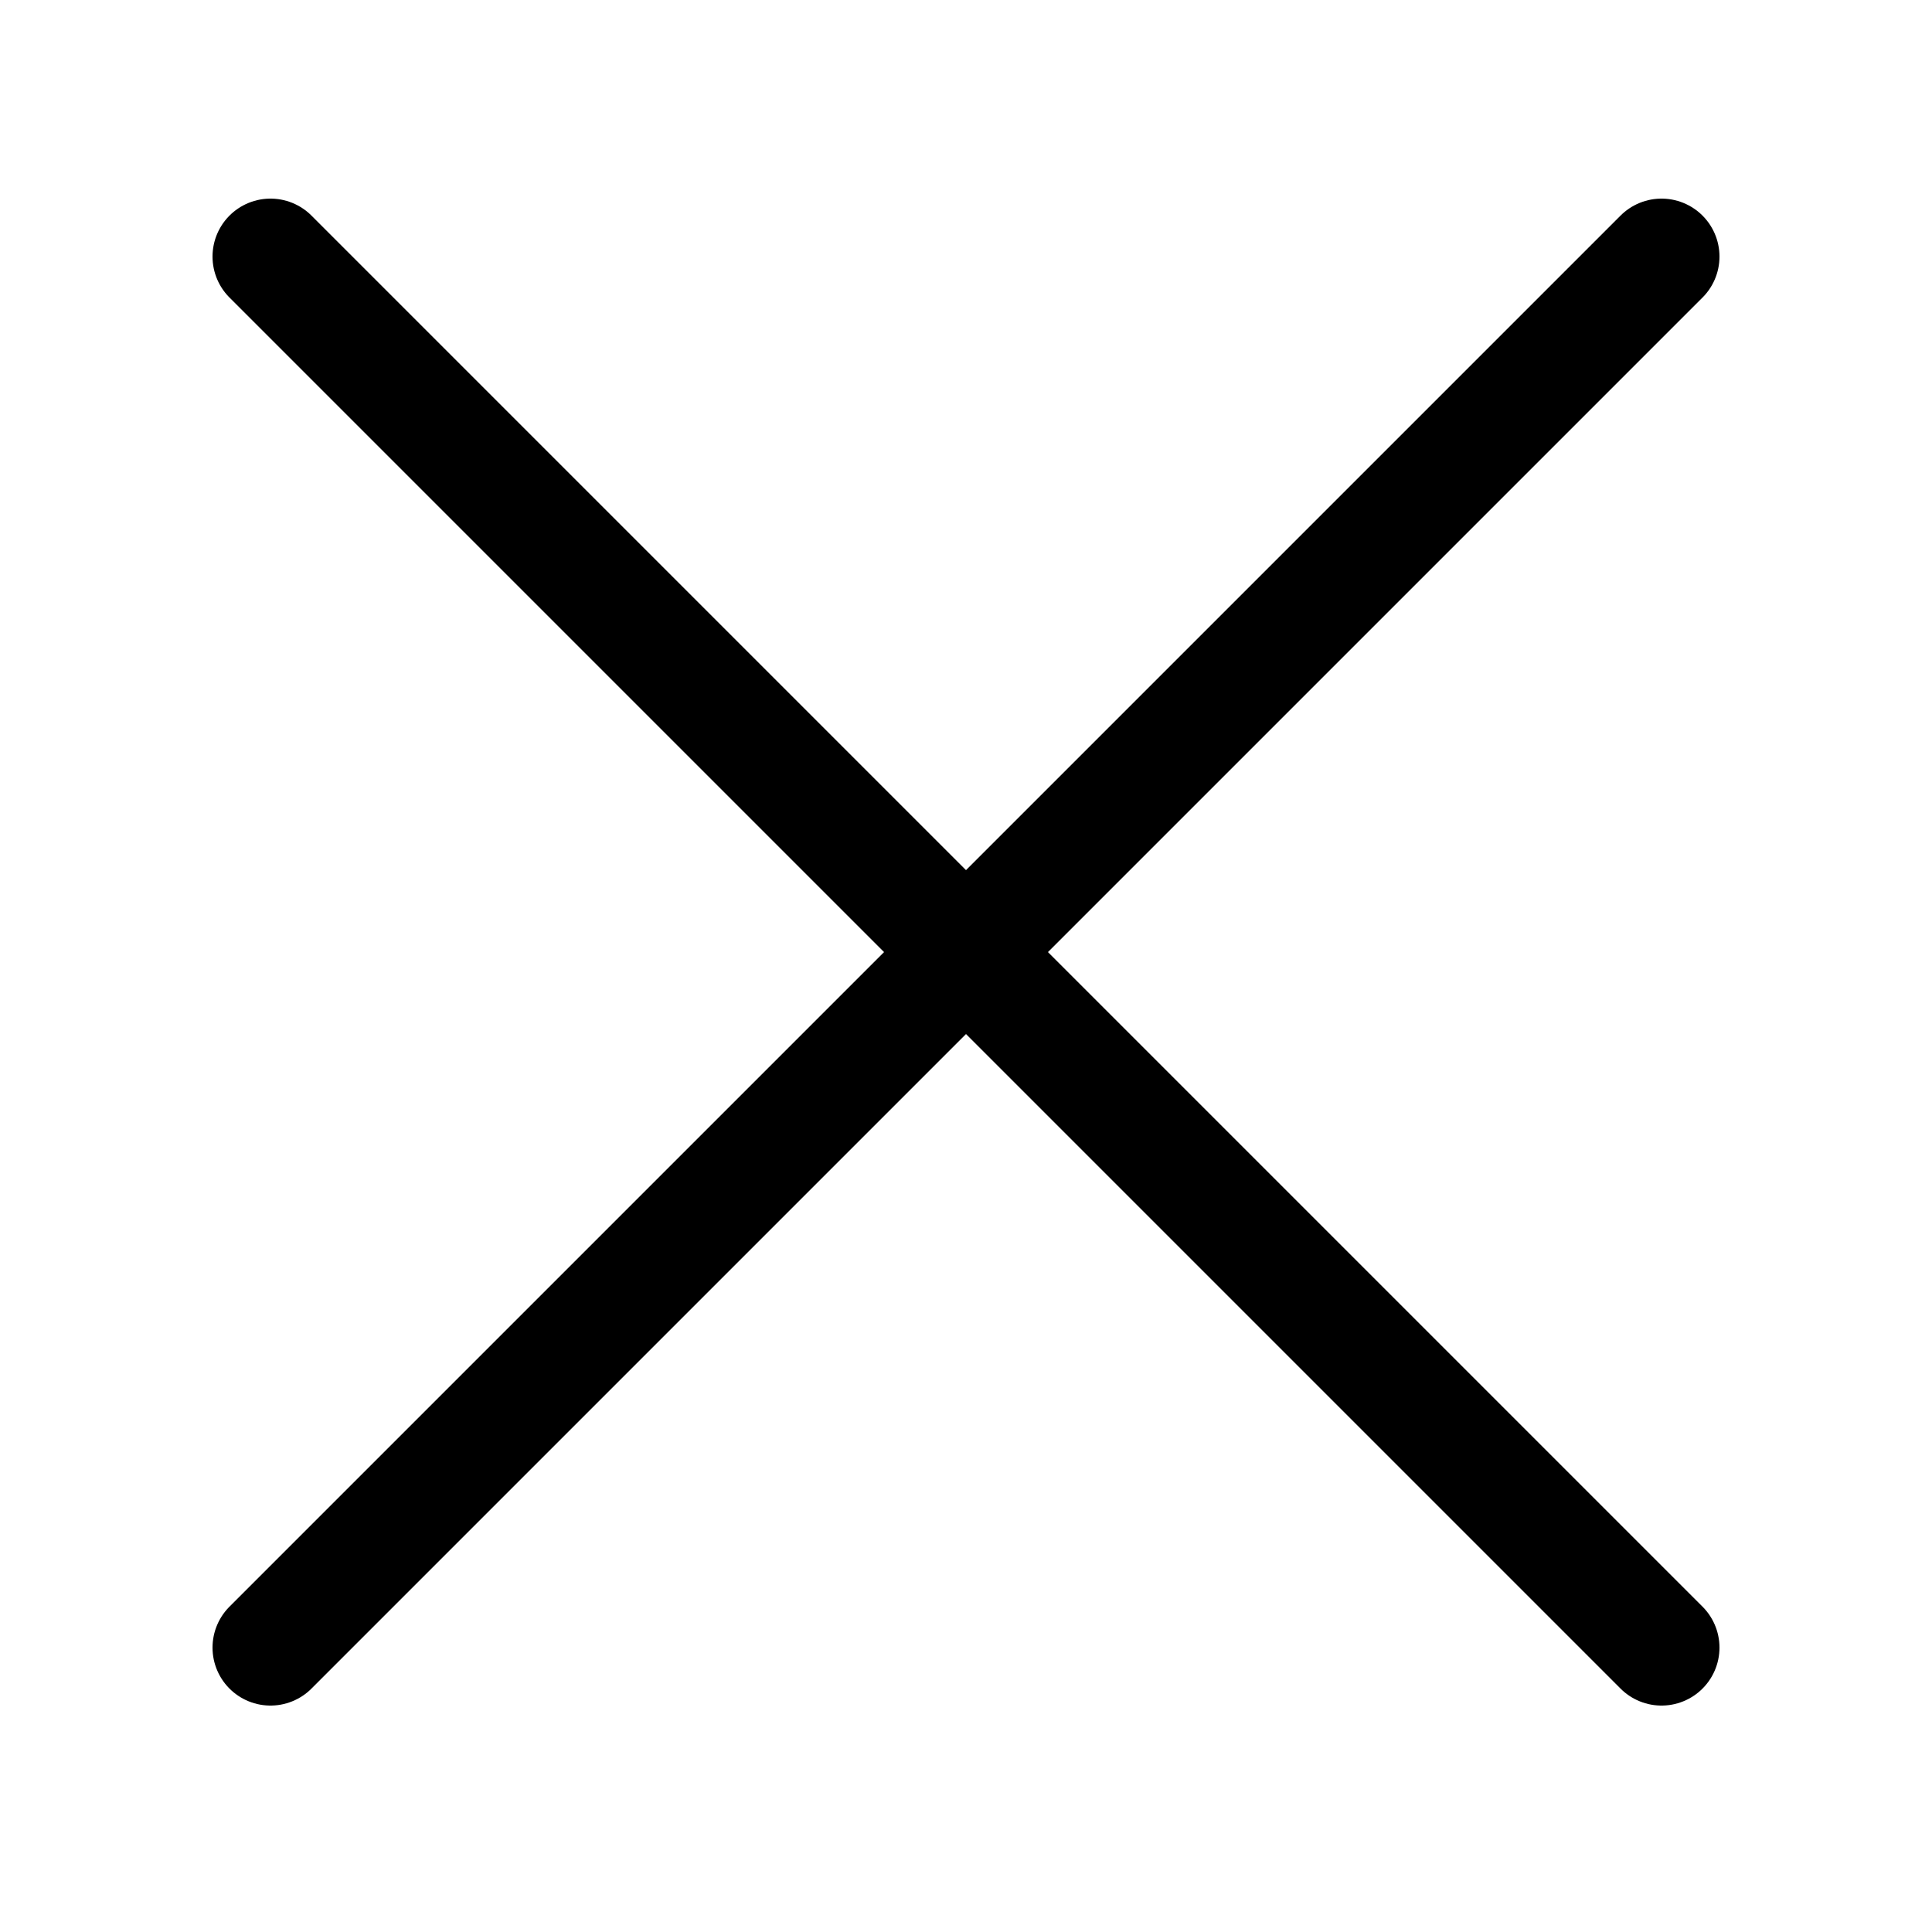
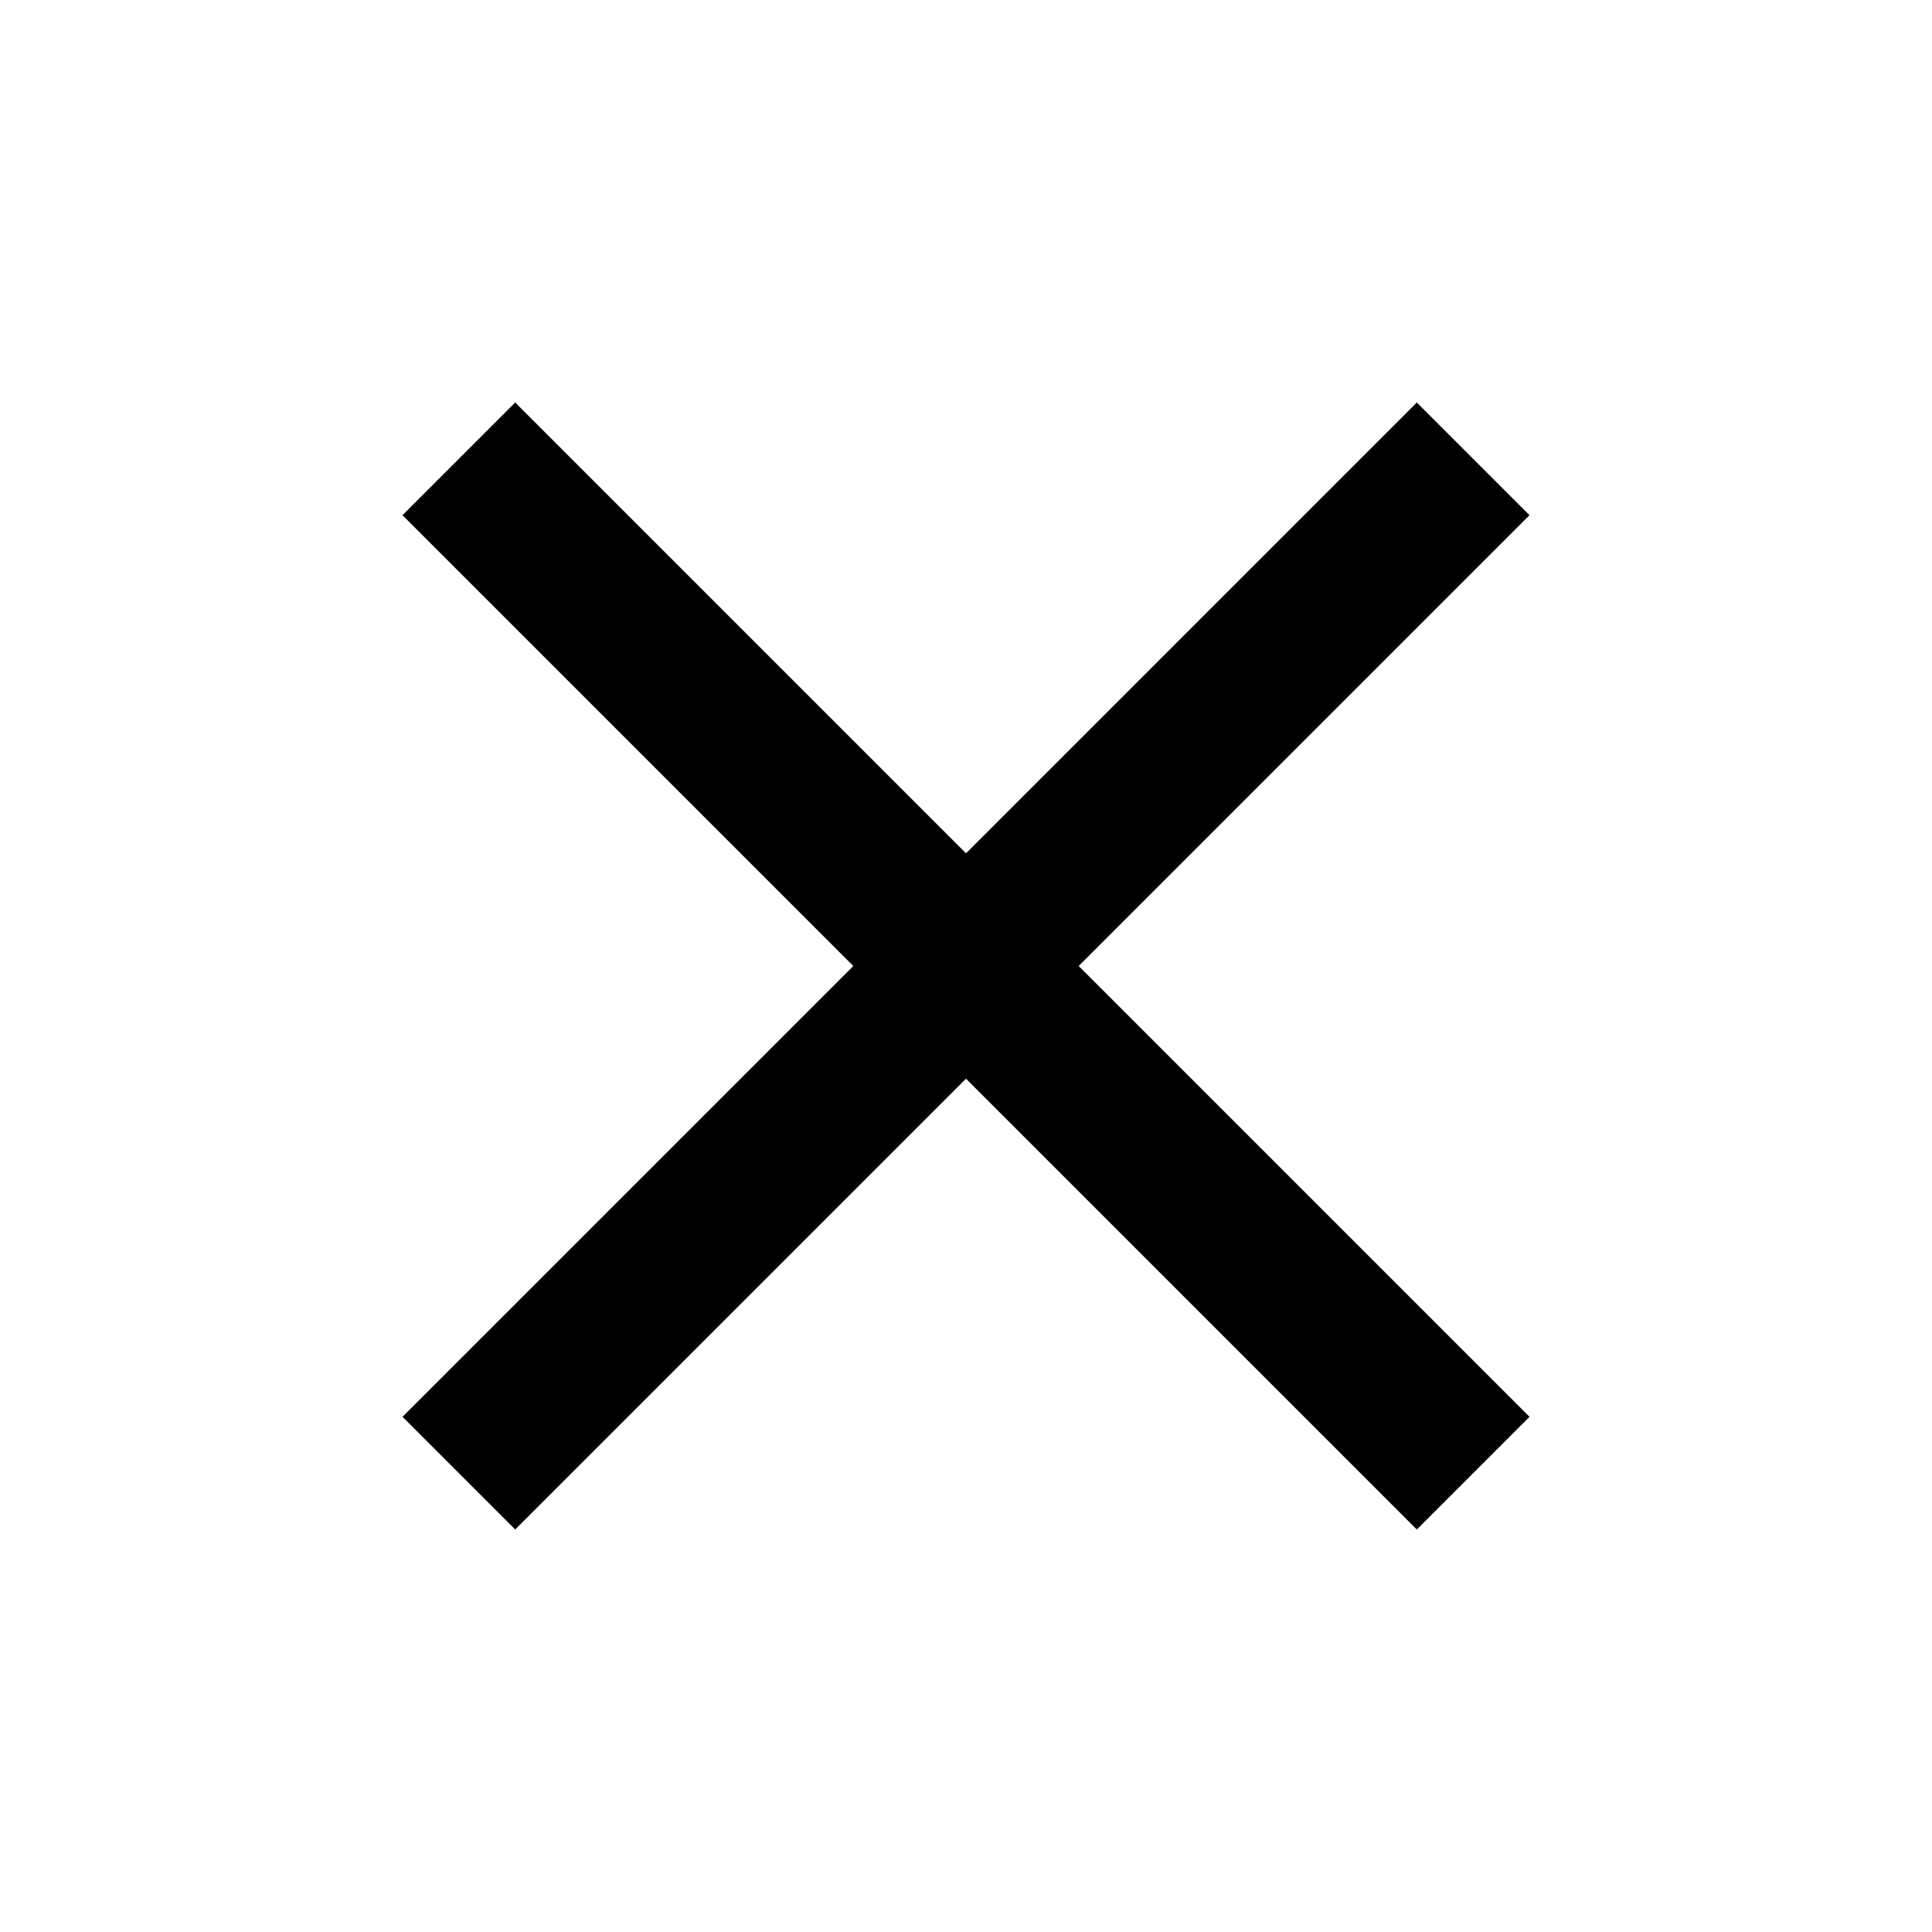
- <svg xmlns="http://www.w3.org/2000/svg" width="800px" height="800px" viewBox="-0.5 0 25 25" fill="none">
-   <path d="M3 21.32L21 3.32" stroke="#000000" stroke-width="1.5" stroke-linecap="round" stroke-linejoin="round" />
-   <path d="M3 3.32L21 21.32" stroke="#000000" stroke-width="1.5" stroke-linecap="round" stroke-linejoin="round" />
+ <svg xmlns="http://www.w3.org/2000/svg" height="24px" viewBox="0 -960 960 960" width="24px" fill="#000000">
+   <path d="m256-200-56-56 224-224-224-224 56-56 224 224 224-224 56 56-224 224 224 224-56 56-224-224-224 224Z" />
</svg>
